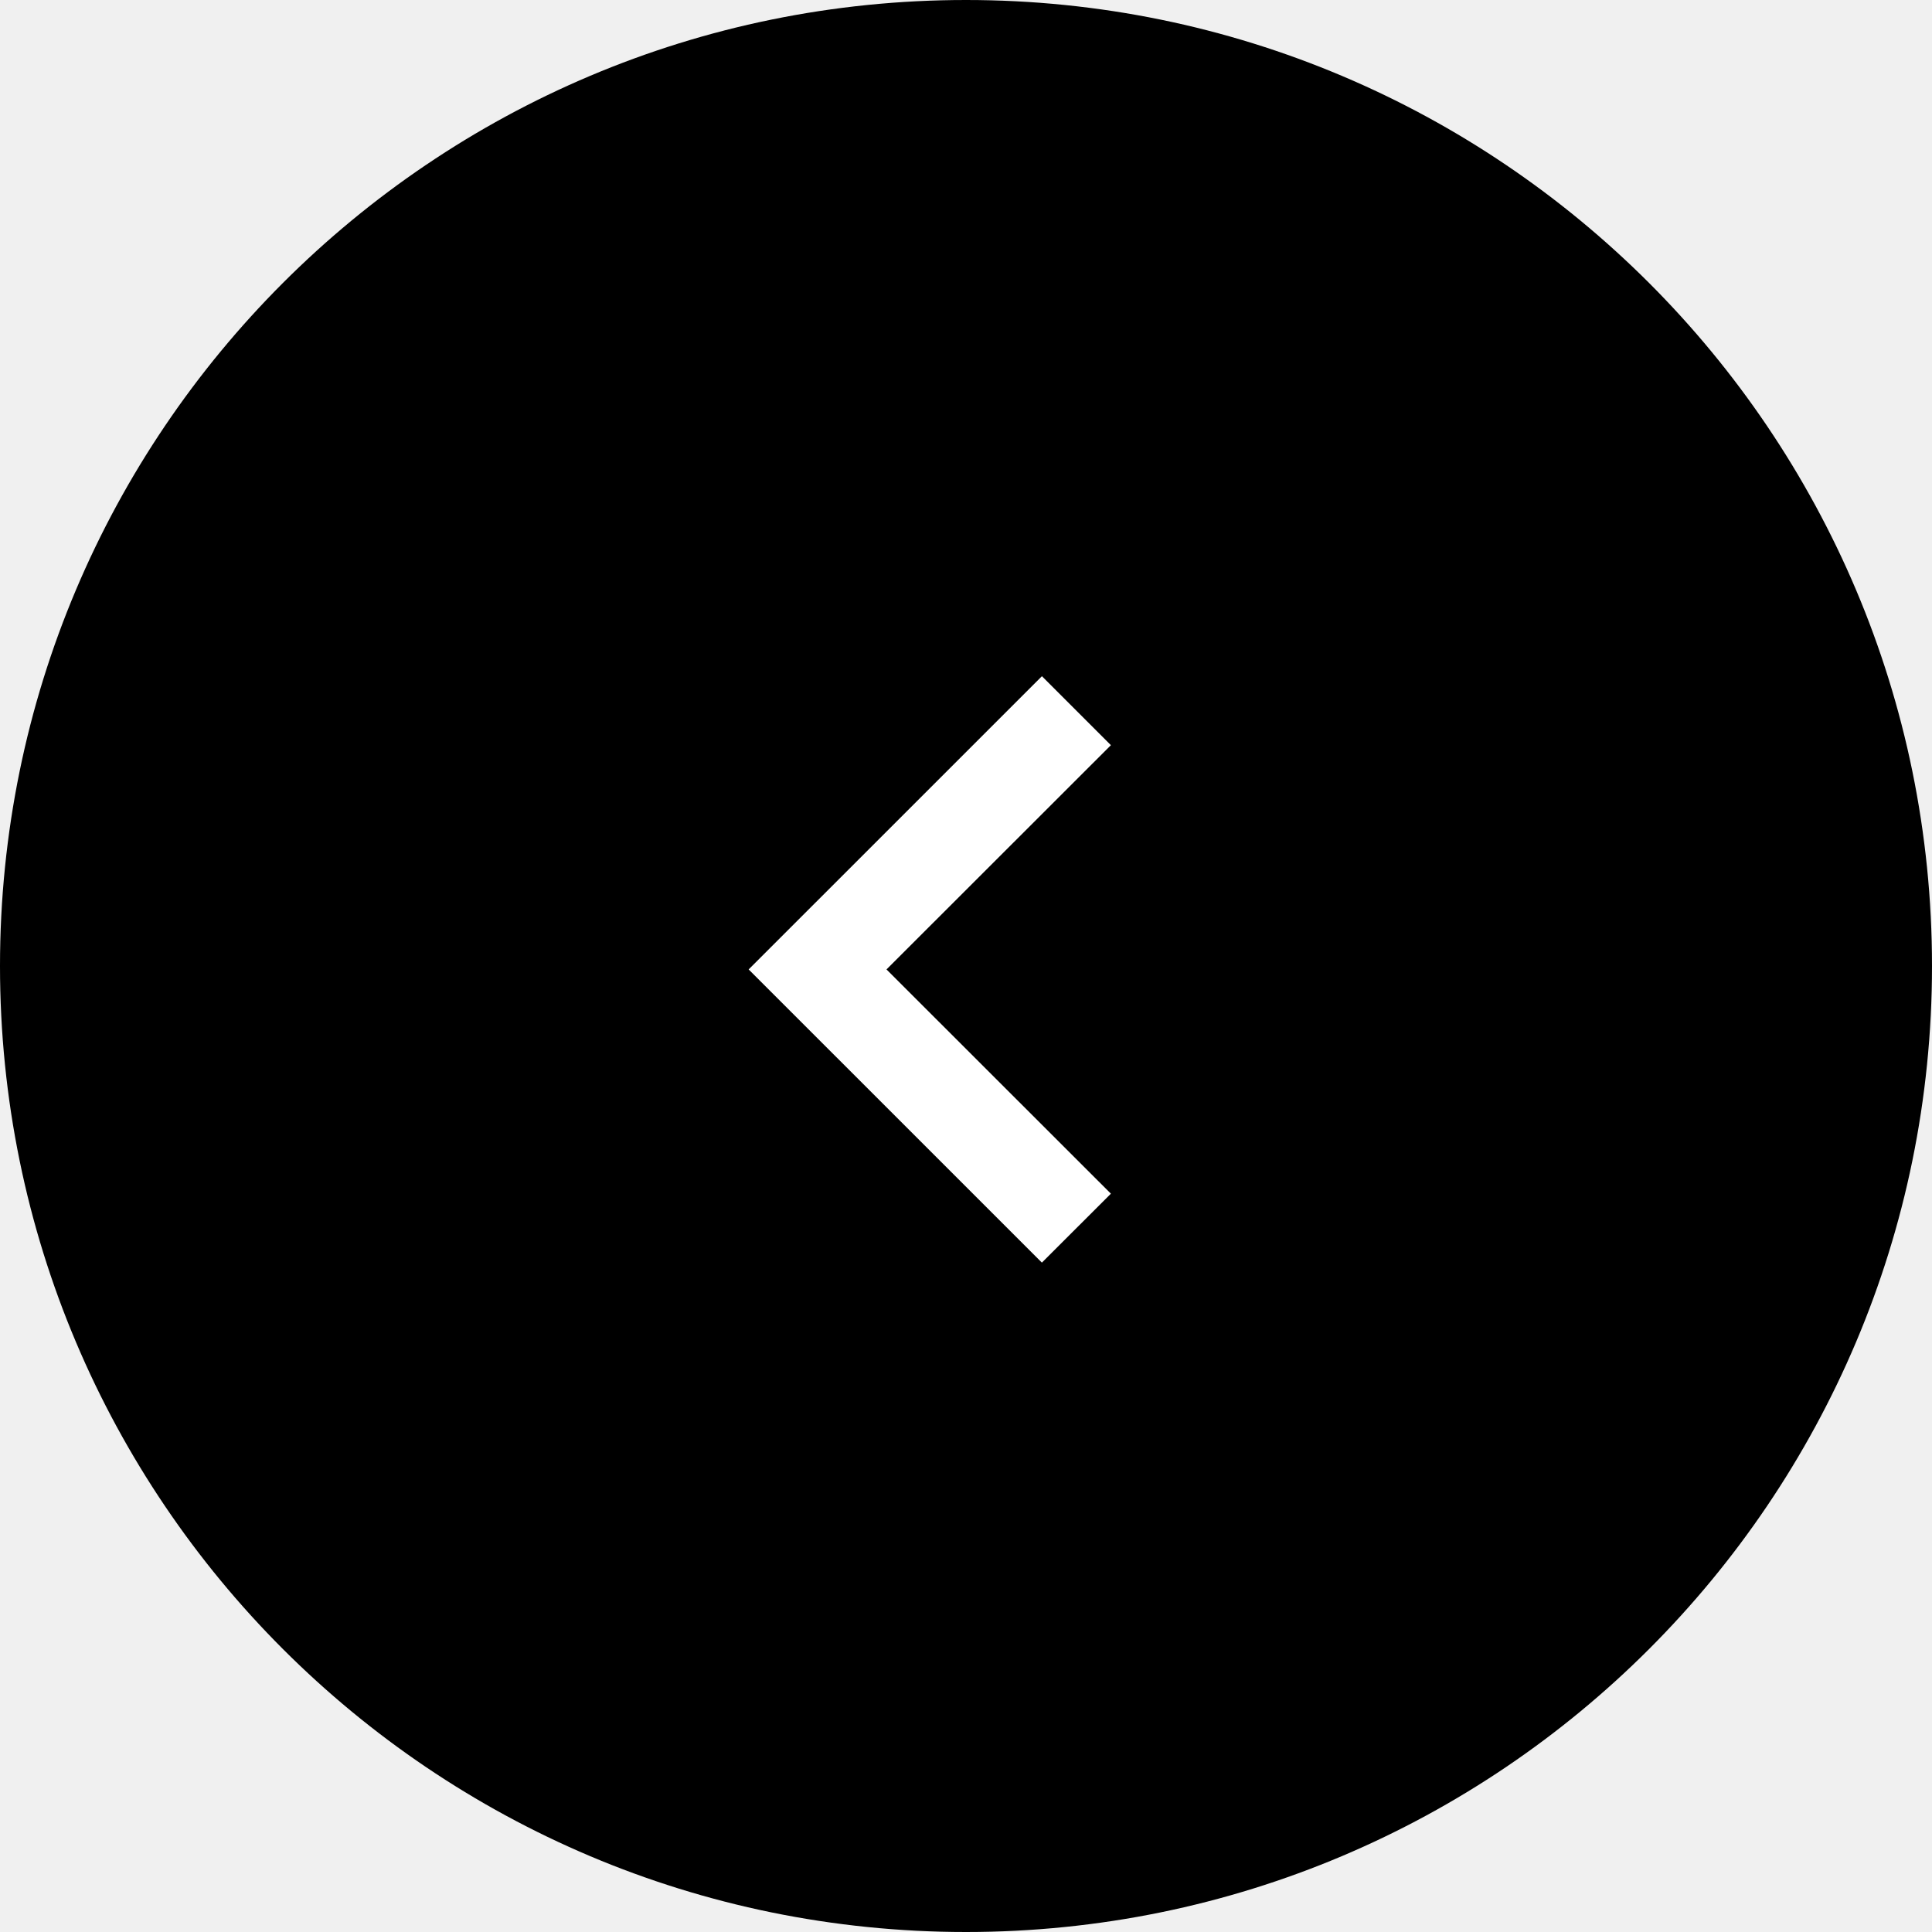
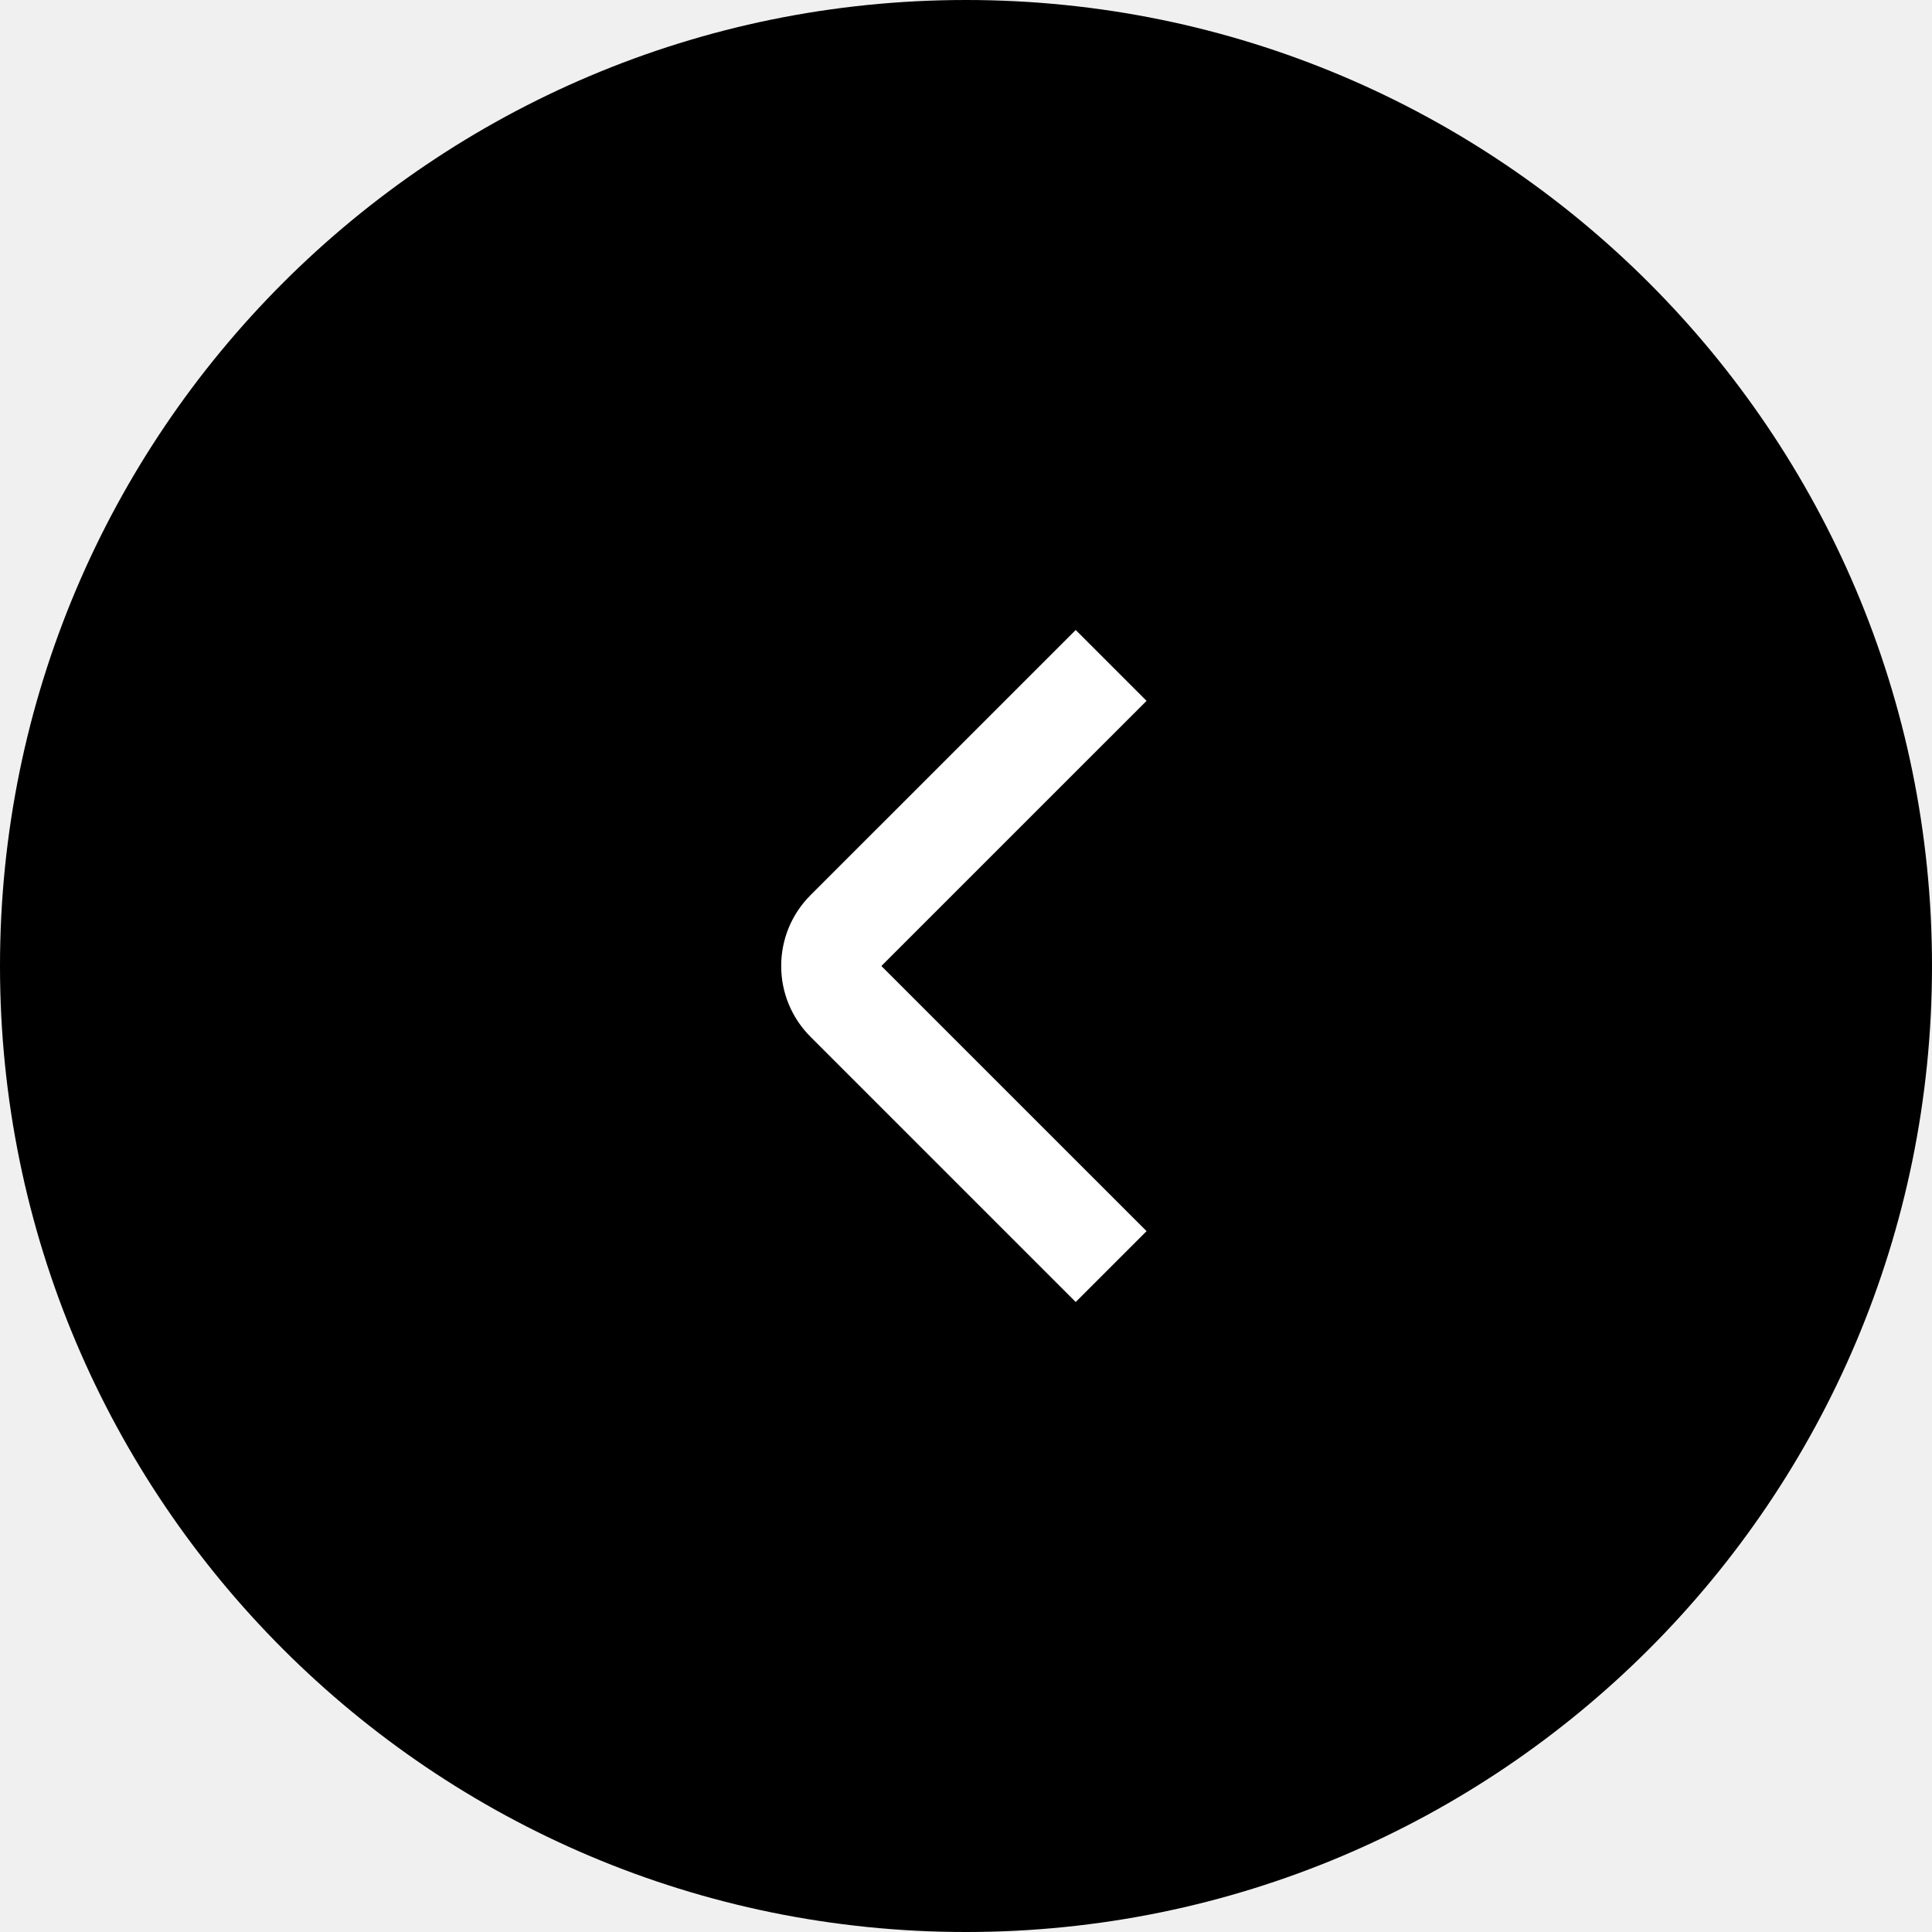
- <svg xmlns="http://www.w3.org/2000/svg" width="40" height="40" viewBox="0 0 40 40" fill="none">
-   <circle cx="20" cy="20" r="20" fill="black" />
-   <path d="M15.5 20.071L21.571 26.141L23 24.714L18.354 20.071L23 15.428L21.572 14L15.5 20.071Z" fill="white" />
+ <svg xmlns="http://www.w3.org/2000/svg" width="46" height="46" viewBox="0 0 46 46" fill="none">
+   <rect x="-3.05176e-05" width="46" height="46" rx="23" fill="black" />
+   <path d="M18.6 23C18.599 22.687 18.661 22.377 18.78 22.087C18.9 21.798 19.076 21.535 19.298 21.313L25.612 15L27.299 16.687L20.985 23L27.299 29.313L25.612 31L19.299 24.687C19.077 24.465 18.901 24.203 18.781 23.913C18.661 23.624 18.599 23.313 18.6 23Z" fill="white" />
</svg>
